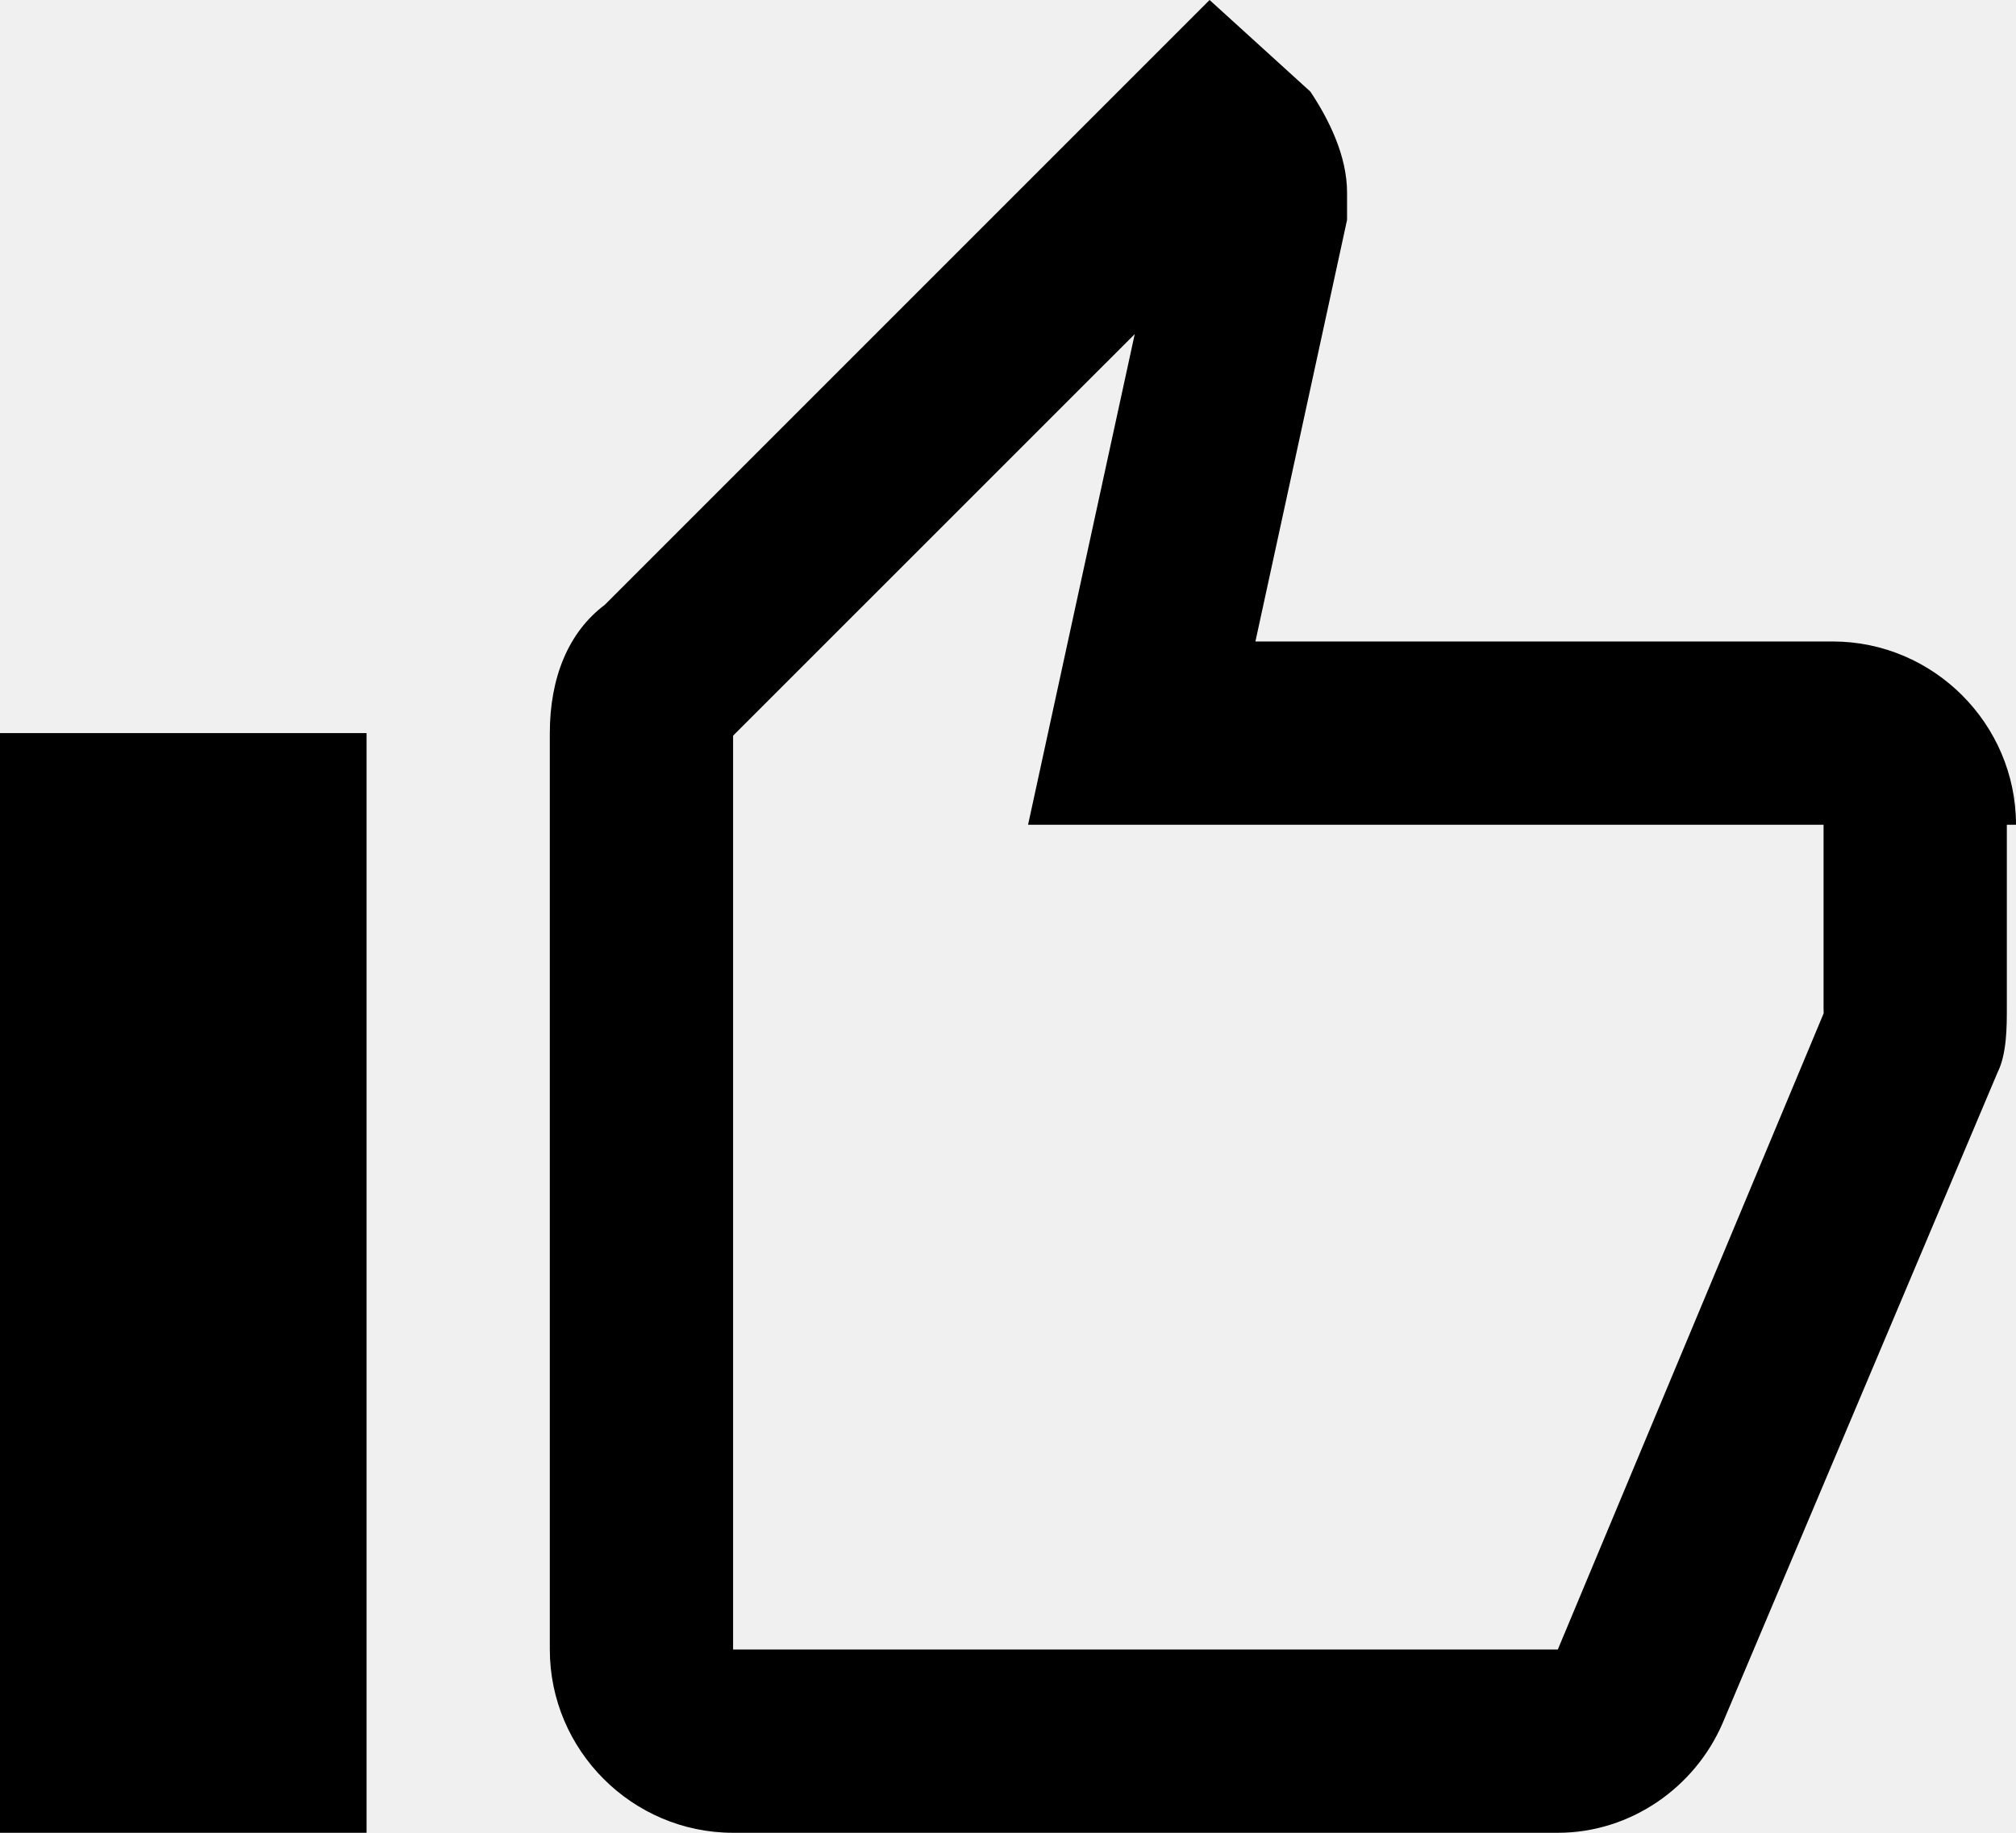
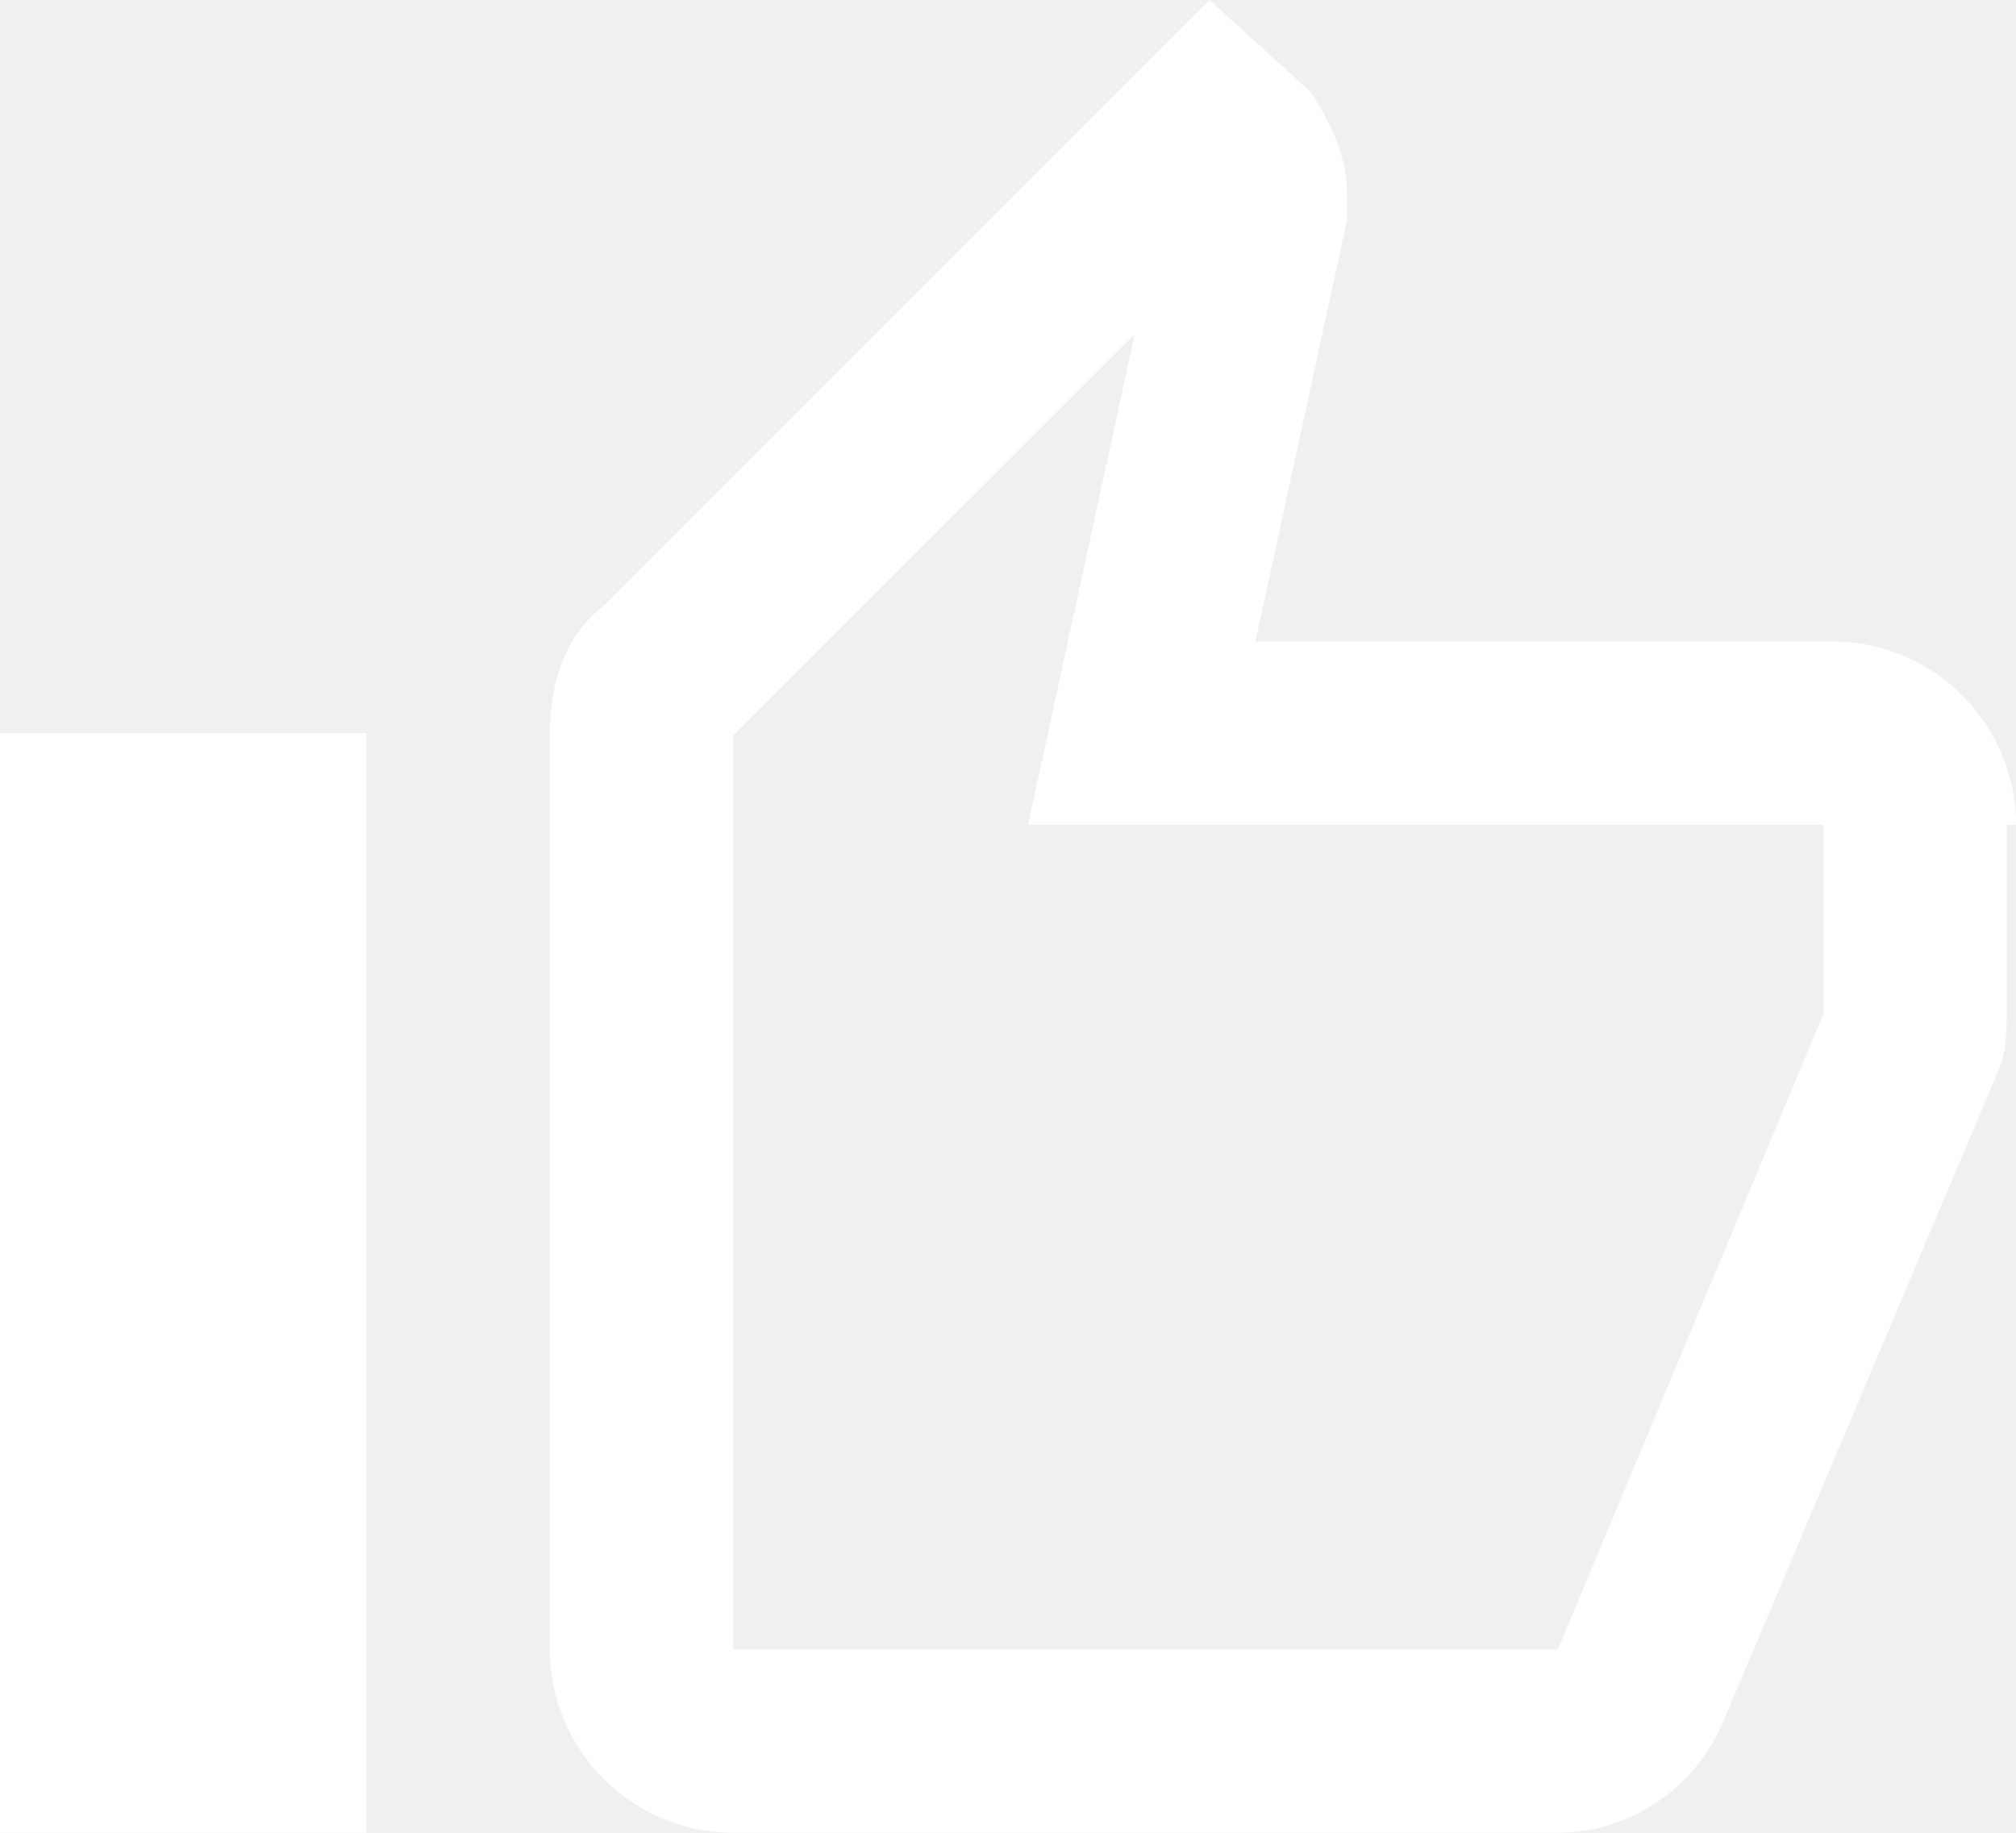
- <svg xmlns="http://www.w3.org/2000/svg" fill="#b6b6b6" version="1.0" id="Layer_1" x="0px" y="0px" width="22px" height="20px" viewBox="0 0 22 20" enable-background="new 0 0 22 20" xml:space="preserve">
+ <svg xmlns="http://www.w3.org/2000/svg" fill="#fff" version="1.0" id="Layer_1" x="0px" y="0px" width="22px" height="20px" viewBox="0 0 22 20" enable-background="new 0 0 22 20" xml:space="preserve">
  <g id="Page-1">
    <g id="Core" transform="translate(-295, -464)">
      <g id="thumb-up" transform="translate(295, 464)">
-         <path id="Shape" fill="#000000" d="M12.383,3.646l-0.637,2.929L11.219,9H13.7h6.2v2c0,0.018,0,0.037,0.001,0.058L17,18H8V8.029     l0.014-0.015L12.383,3.646 M2,10v8V10 M13.2,0L6.6,6.6C6.2,6.9,6,7.4,6,8v10c0,1.1,0.9,2,2,2h9c0.8,0,1.5-0.5,1.8-1.2l3-7.1     C21.9,11.5,21.9,11.2,21.9,11V9H22c0-1.1-0.9-2-2-2h-6.3l1-4.6V2.1c0-0.4-0.2-0.8-0.4-1.1L13.2,0L13.2,0z M4,8H0v12h4V8L4,8z      M22,9c0,0.033,0,0.044,0,0.044V9L22,9z" />
+         <path id="Shape" fill="#fff" d="M12.383,3.646l-0.637,2.929L11.219,9H13.7h6.2v2c0,0.018,0,0.037,0.001,0.058L17,18H8V8.029     l0.014-0.015L12.383,3.646 M2,10v8V10 M13.2,0L6.6,6.6C6.2,6.9,6,7.4,6,8v10c0,1.1,0.9,2,2,2h9c0.8,0,1.5-0.5,1.8-1.2l3-7.1     C21.9,11.5,21.9,11.2,21.9,11V9H22c0-1.1-0.9-2-2-2h-6.3l1-4.6V2.1c0-0.4-0.2-0.8-0.4-1.1L13.2,0L13.2,0z M4,8H0v12h4V8L4,8z      M22,9c0,0.033,0,0.044,0,0.044V9L22,9z" />
      </g>
    </g>
  </g>
</svg>
